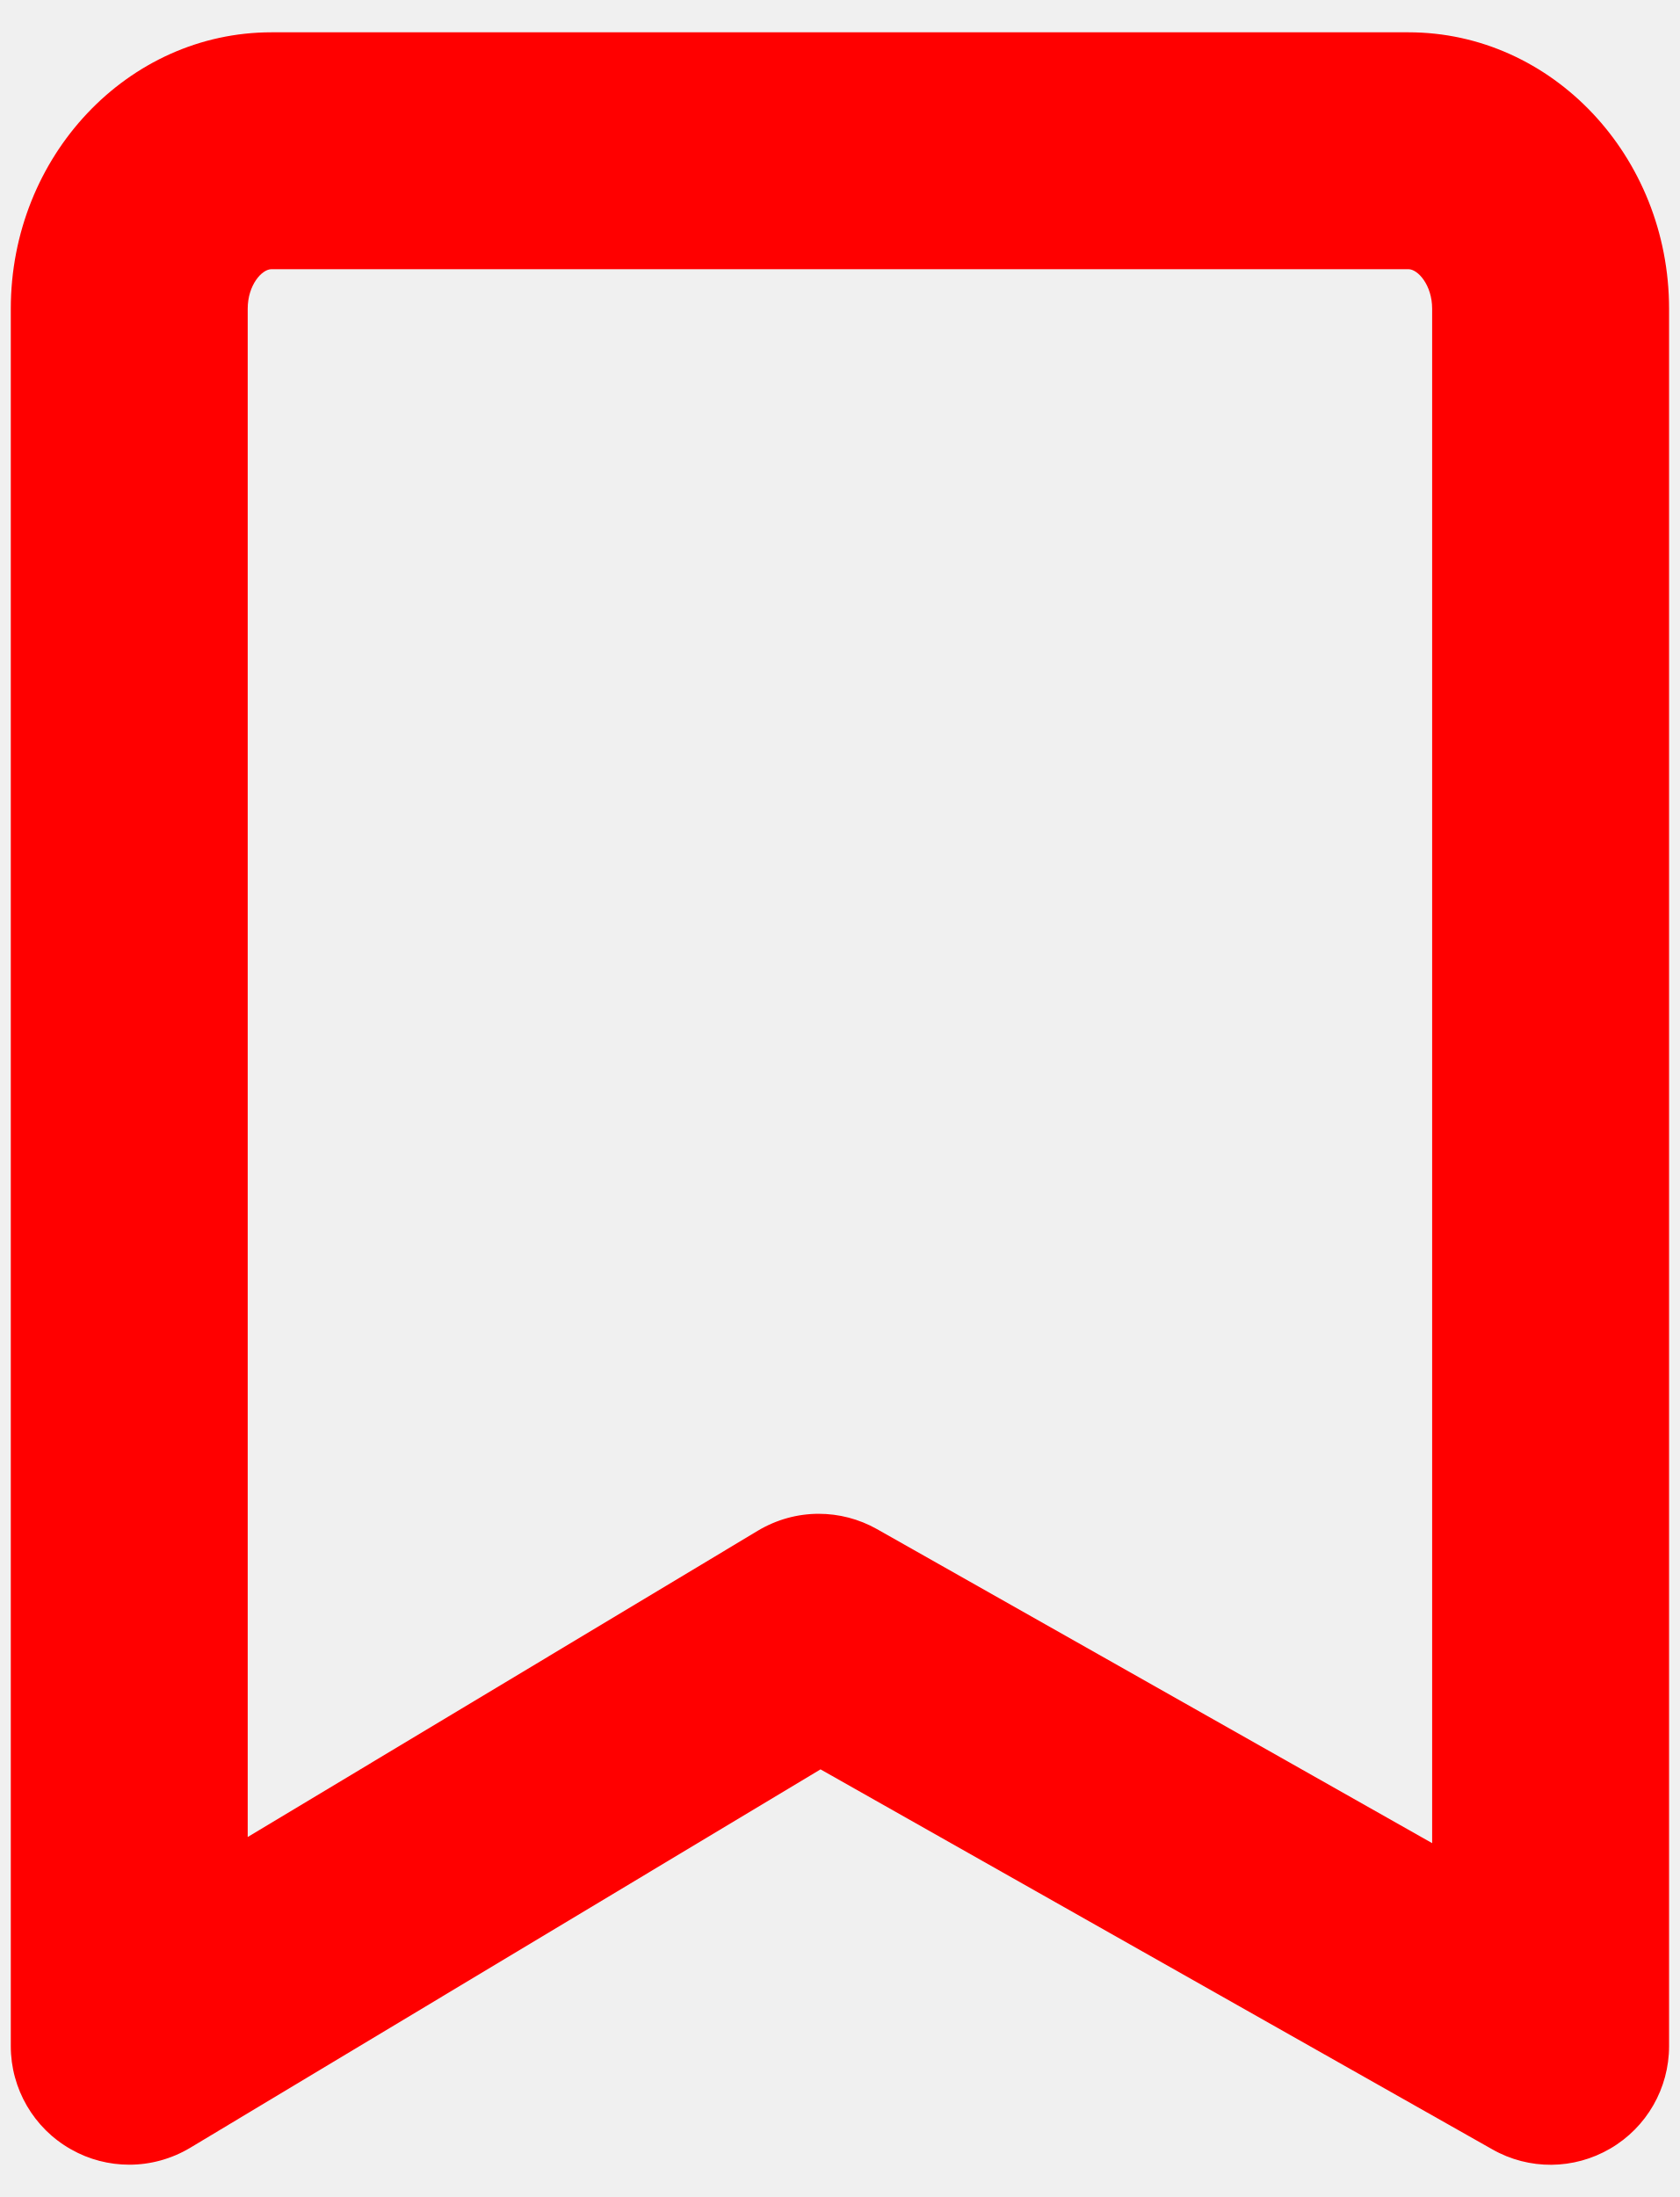
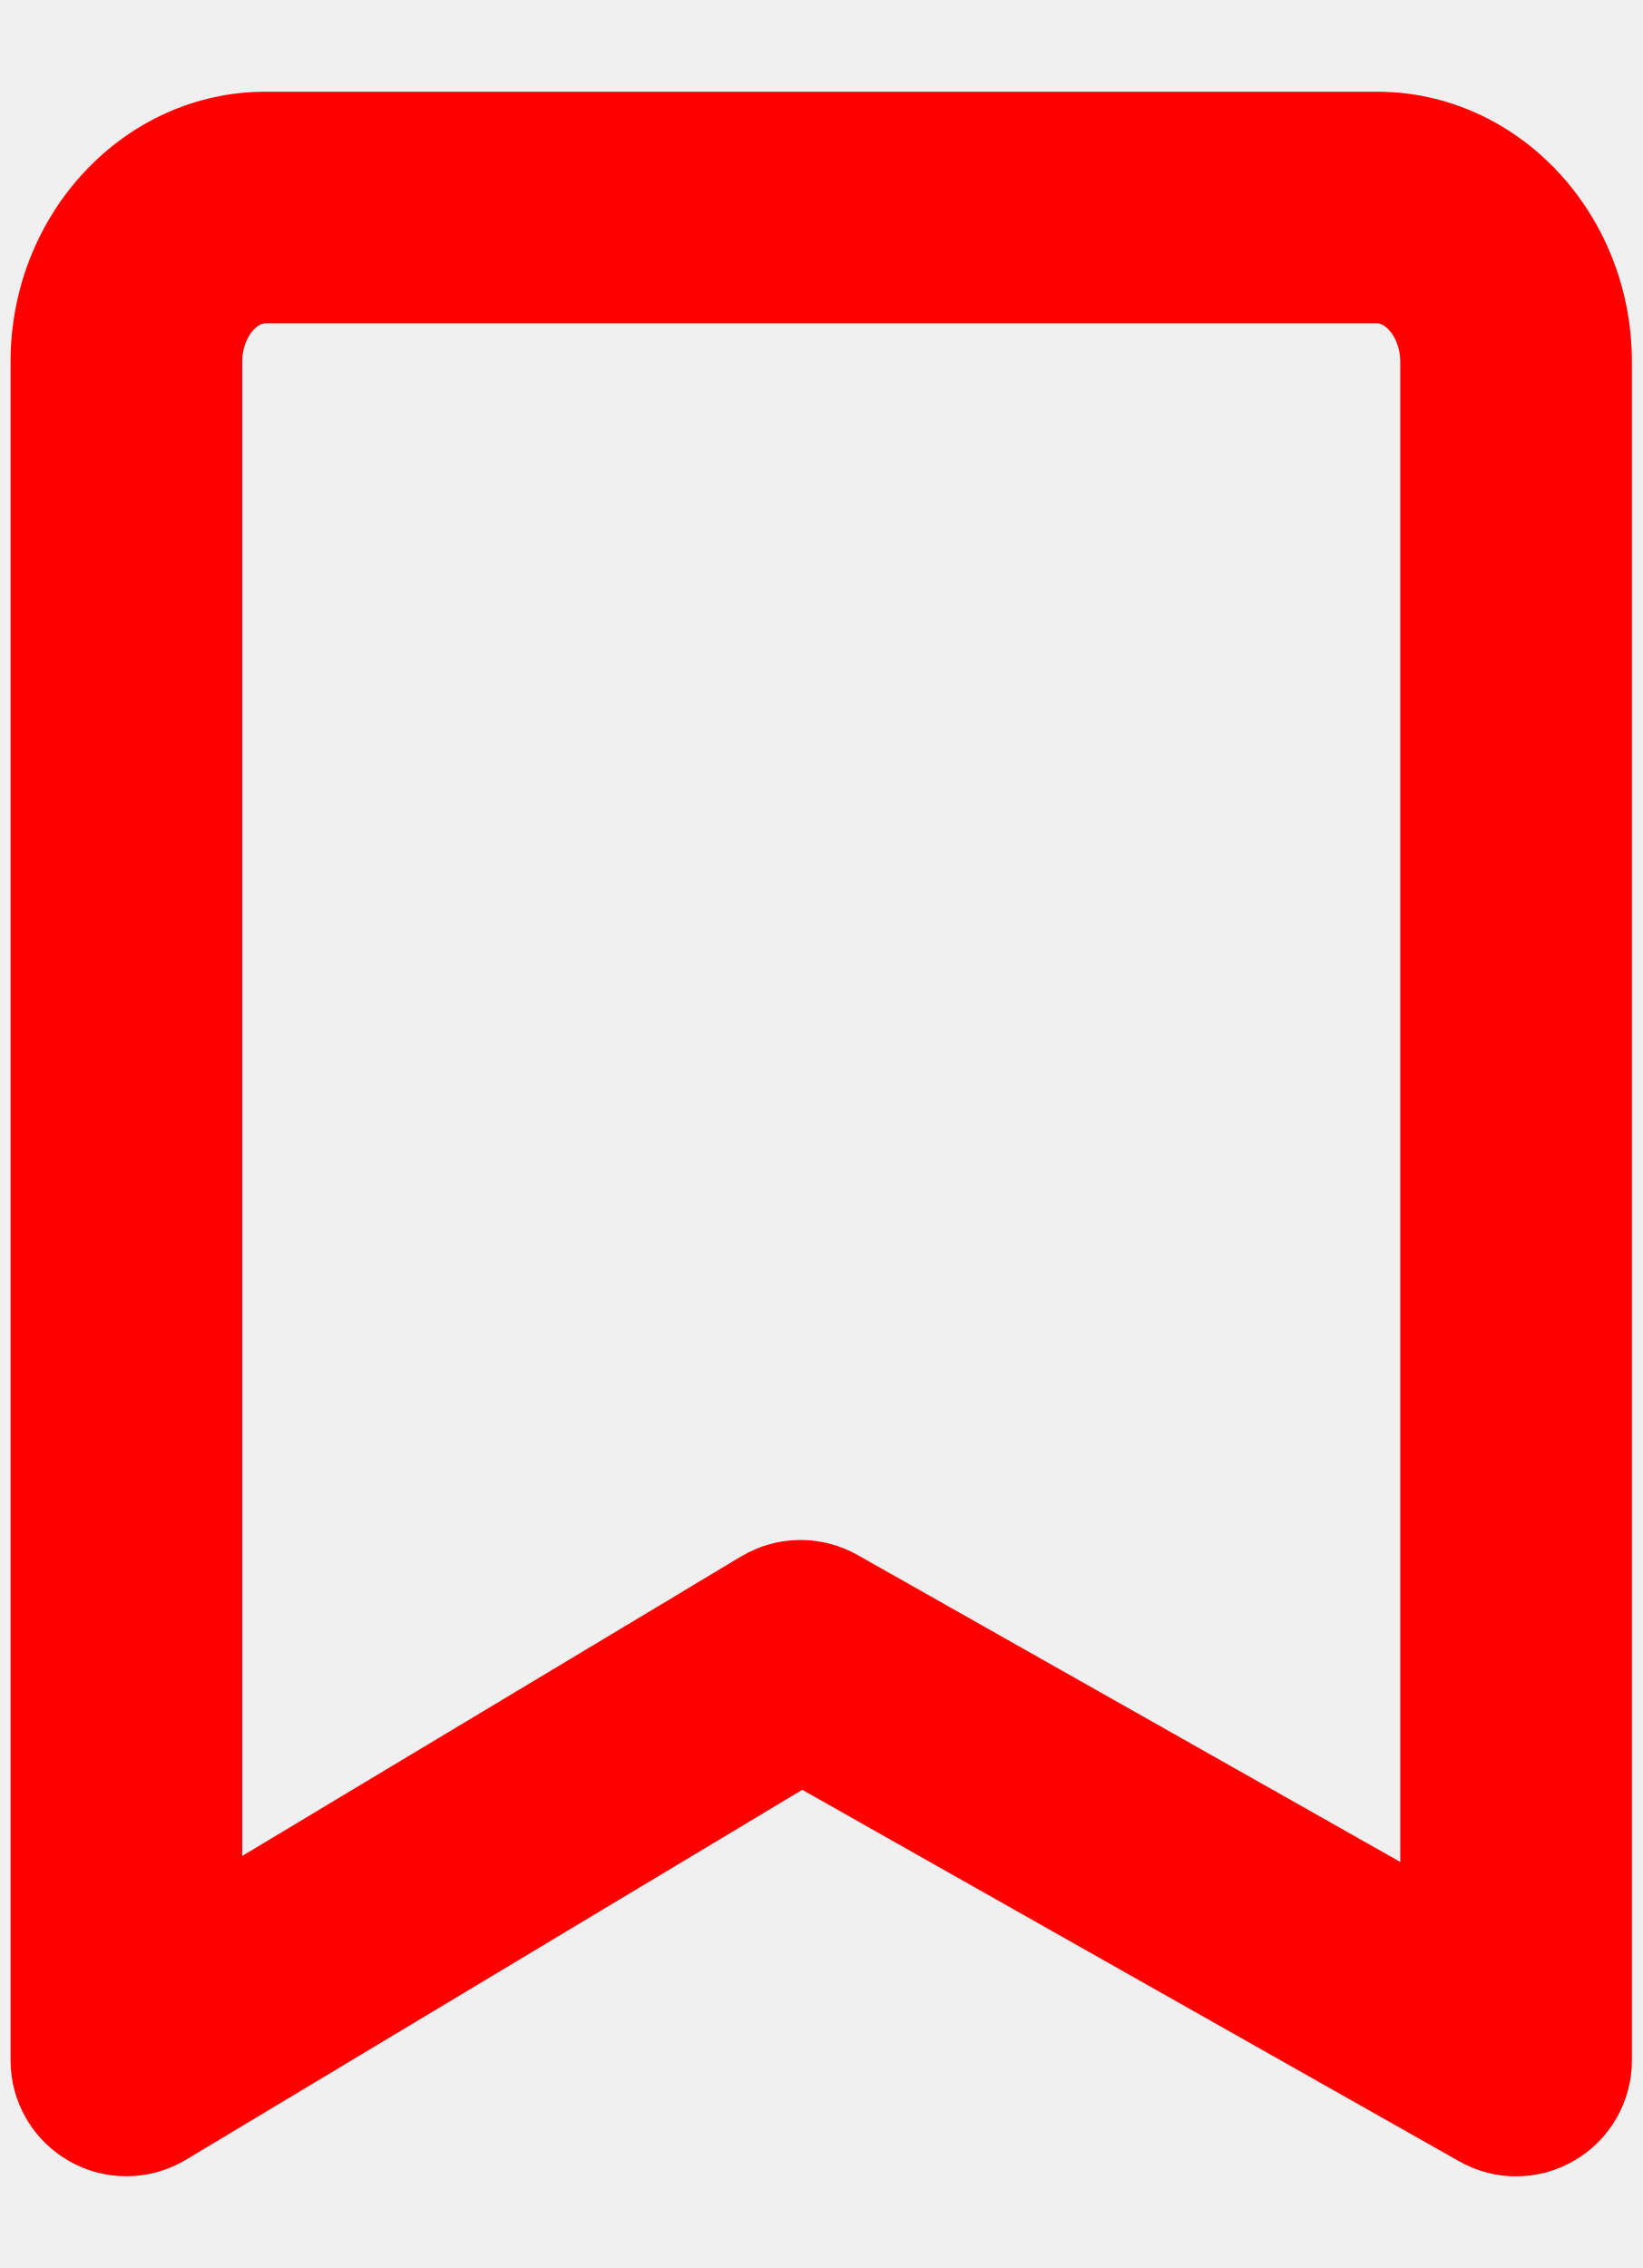
- <svg xmlns="http://www.w3.org/2000/svg" xmlns:xlink="http://www.w3.org/1999/xlink" width="26px" height="34px" viewBox="0 0 26 34" version="1.1">
+ <svg xmlns="http://www.w3.org/2000/svg" xmlns:xlink="http://www.w3.org/1999/xlink" width="21px" height="29px" viewBox="0 0 26 34" version="1.1">
  <defs>
    <path d="M21.672,28.427 C21.982,28.427 22.294,28.506 22.574,28.664 L31.167,33.524 L31.167,9.779 C31.167,9.41 30.945,9.166 30.801,9.166 L13.201,9.166 C13.054,9.166 12.834,9.41 12.834,9.779 L12.834,33.429 L20.728,28.69 C21.02,28.515 21.346,28.427 21.672,28.427 M11.001,38.5 C10.689,38.5 10.377,38.421 10.097,38.261 C9.523,37.937 9.167,37.326 9.167,36.666 L9.167,9.779 C9.167,7.419 10.977,5.5 13.201,5.5 L30.801,5.5 C33.024,5.5 34.834,7.419 34.834,9.779 L34.834,36.666 C34.834,37.319 34.487,37.922 33.925,38.25 C33.36,38.58 32.667,38.586 32.099,38.263 L21.7,32.382 L11.943,38.239 C11.653,38.412 11.327,38.5 11.001,38.5" id="path-1" />
  </defs>
  <g id="Page-1" stroke="none" stroke-width="1" fill="none" fill-rule="evenodd">
    <g id="Home-screen" transform="translate(-338, -140)">
      <g id="Card" transform="translate(20, 135)">
        <g id="bookmark" transform="translate(309, 0)">
          <mask id="mask-2" fill="white">
            <use xlink:href="#path-1" />
          </mask>
          <use id="🎨-Icon-Сolor" fill="red" fill-rule="evenodd" xlink:href="#path-1" />
        </g>
      </g>
    </g>
  </g>
</svg>
